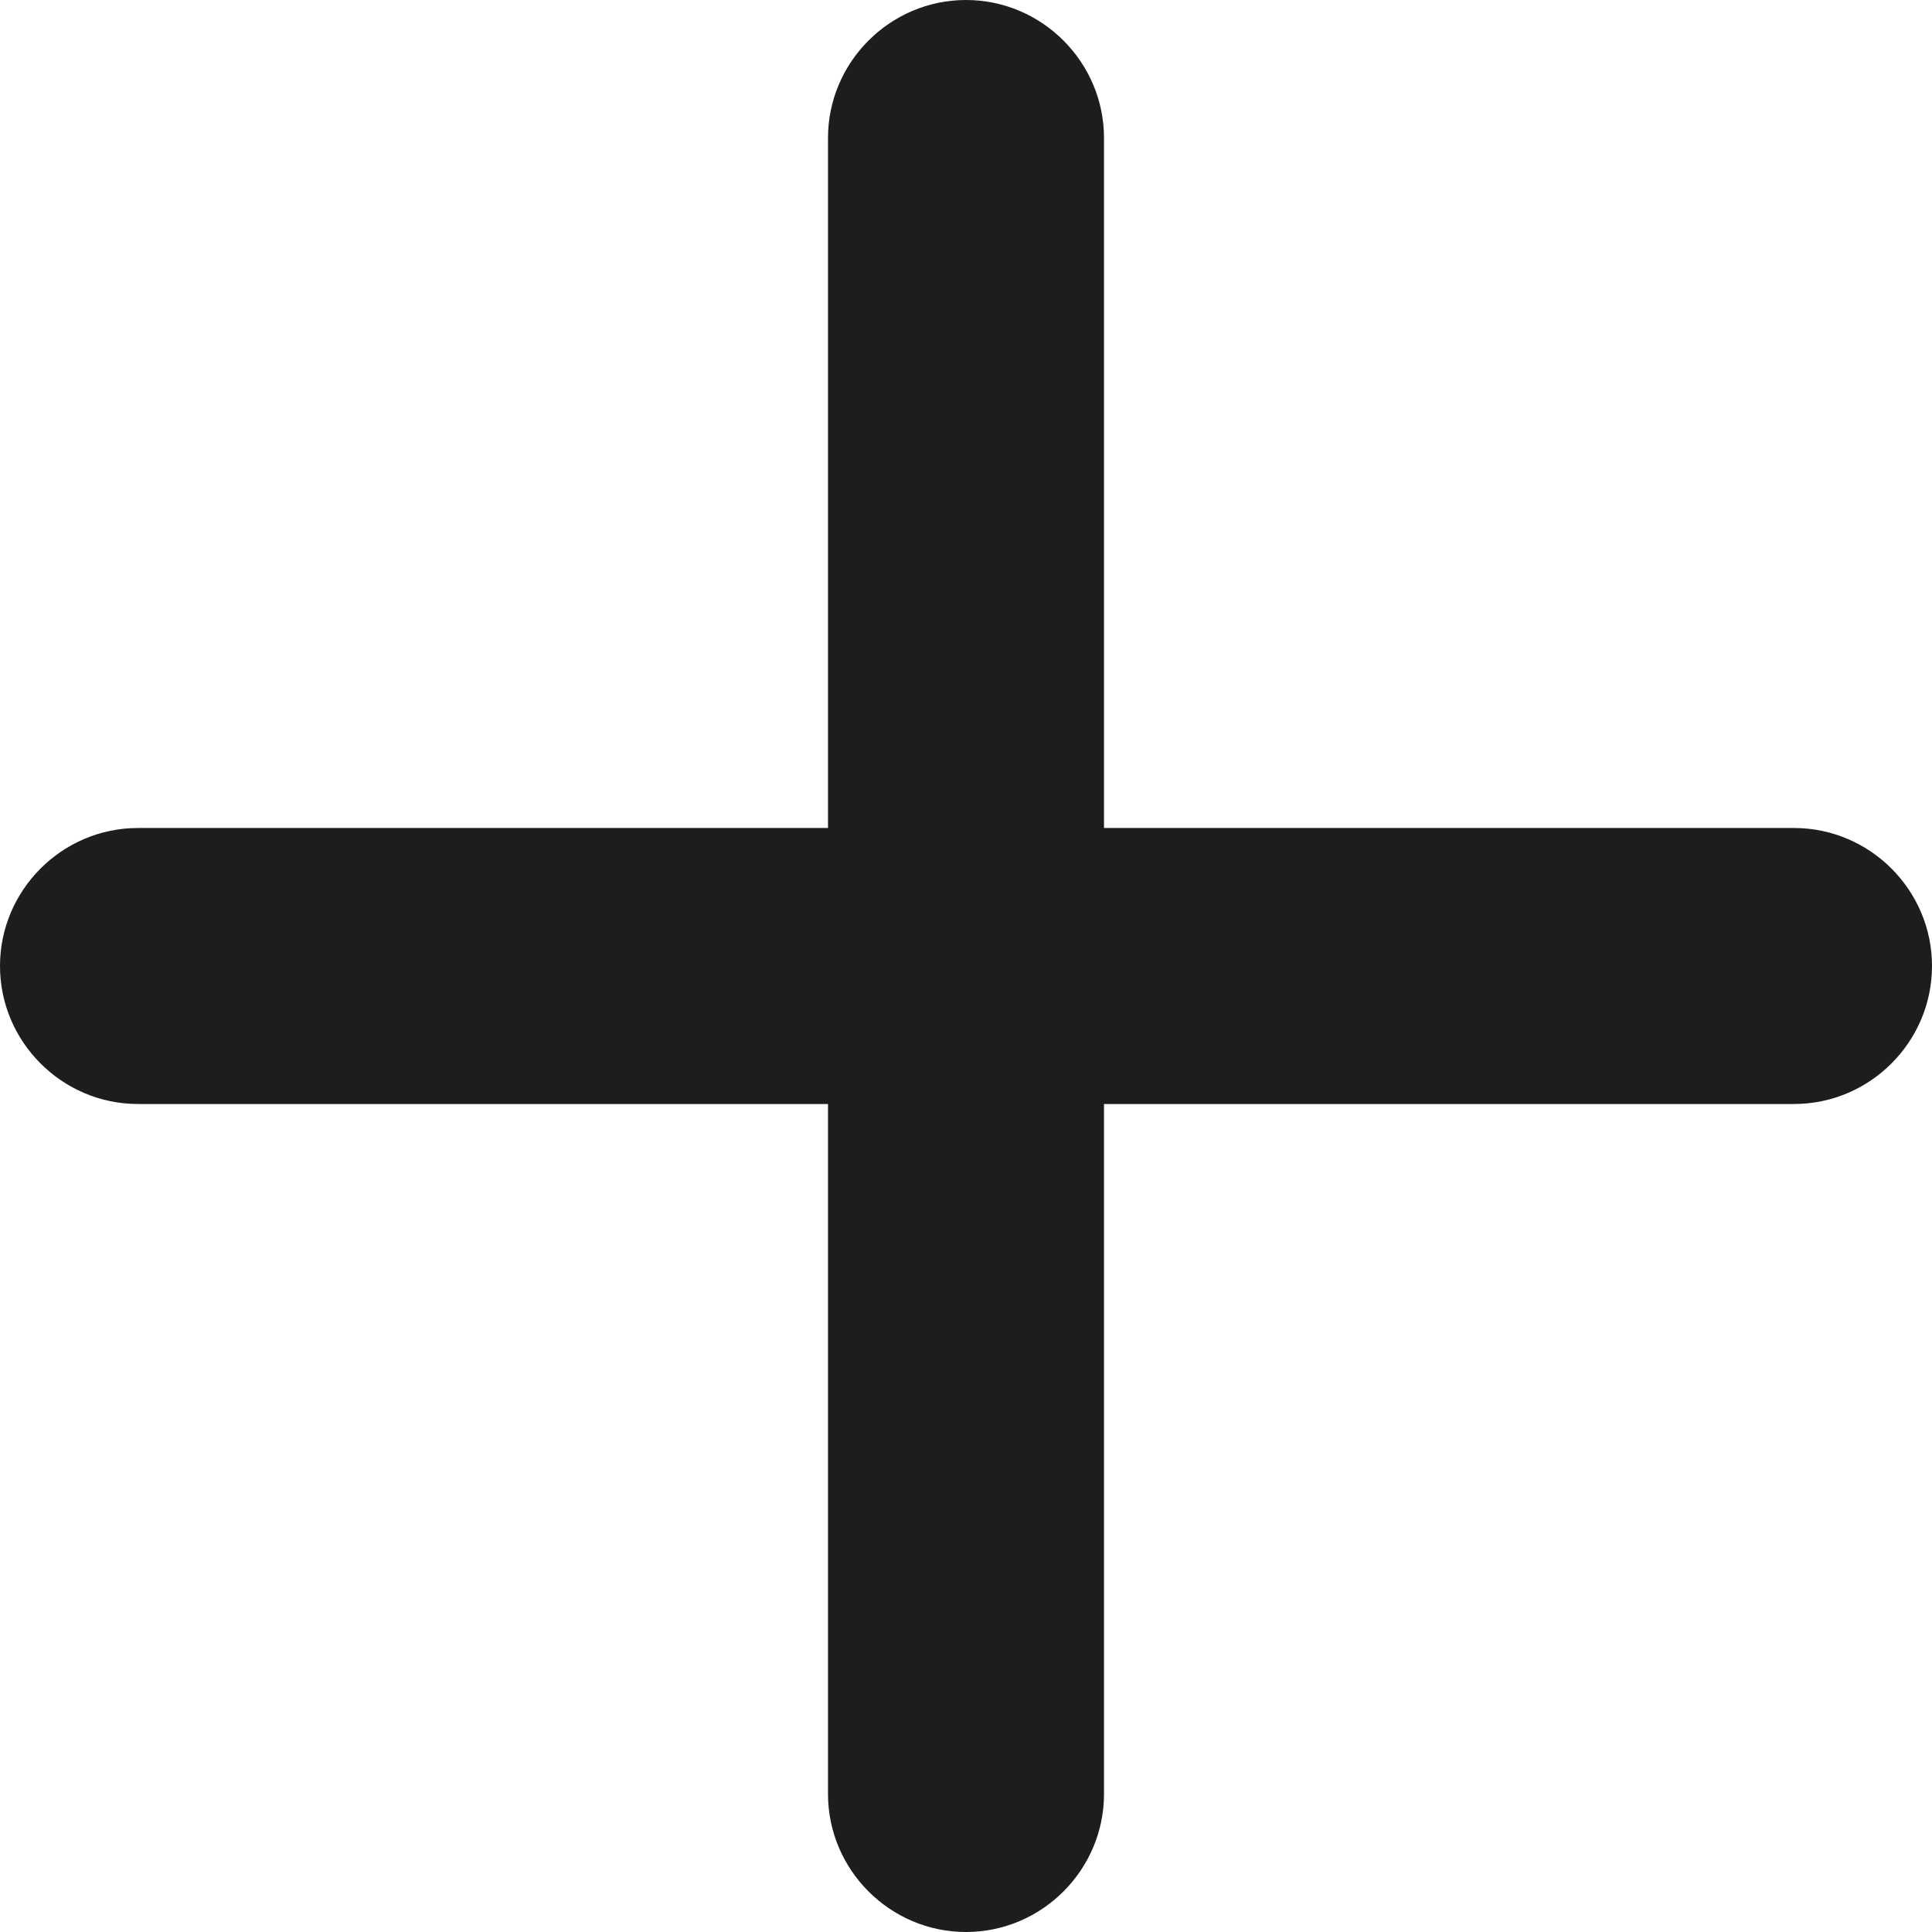
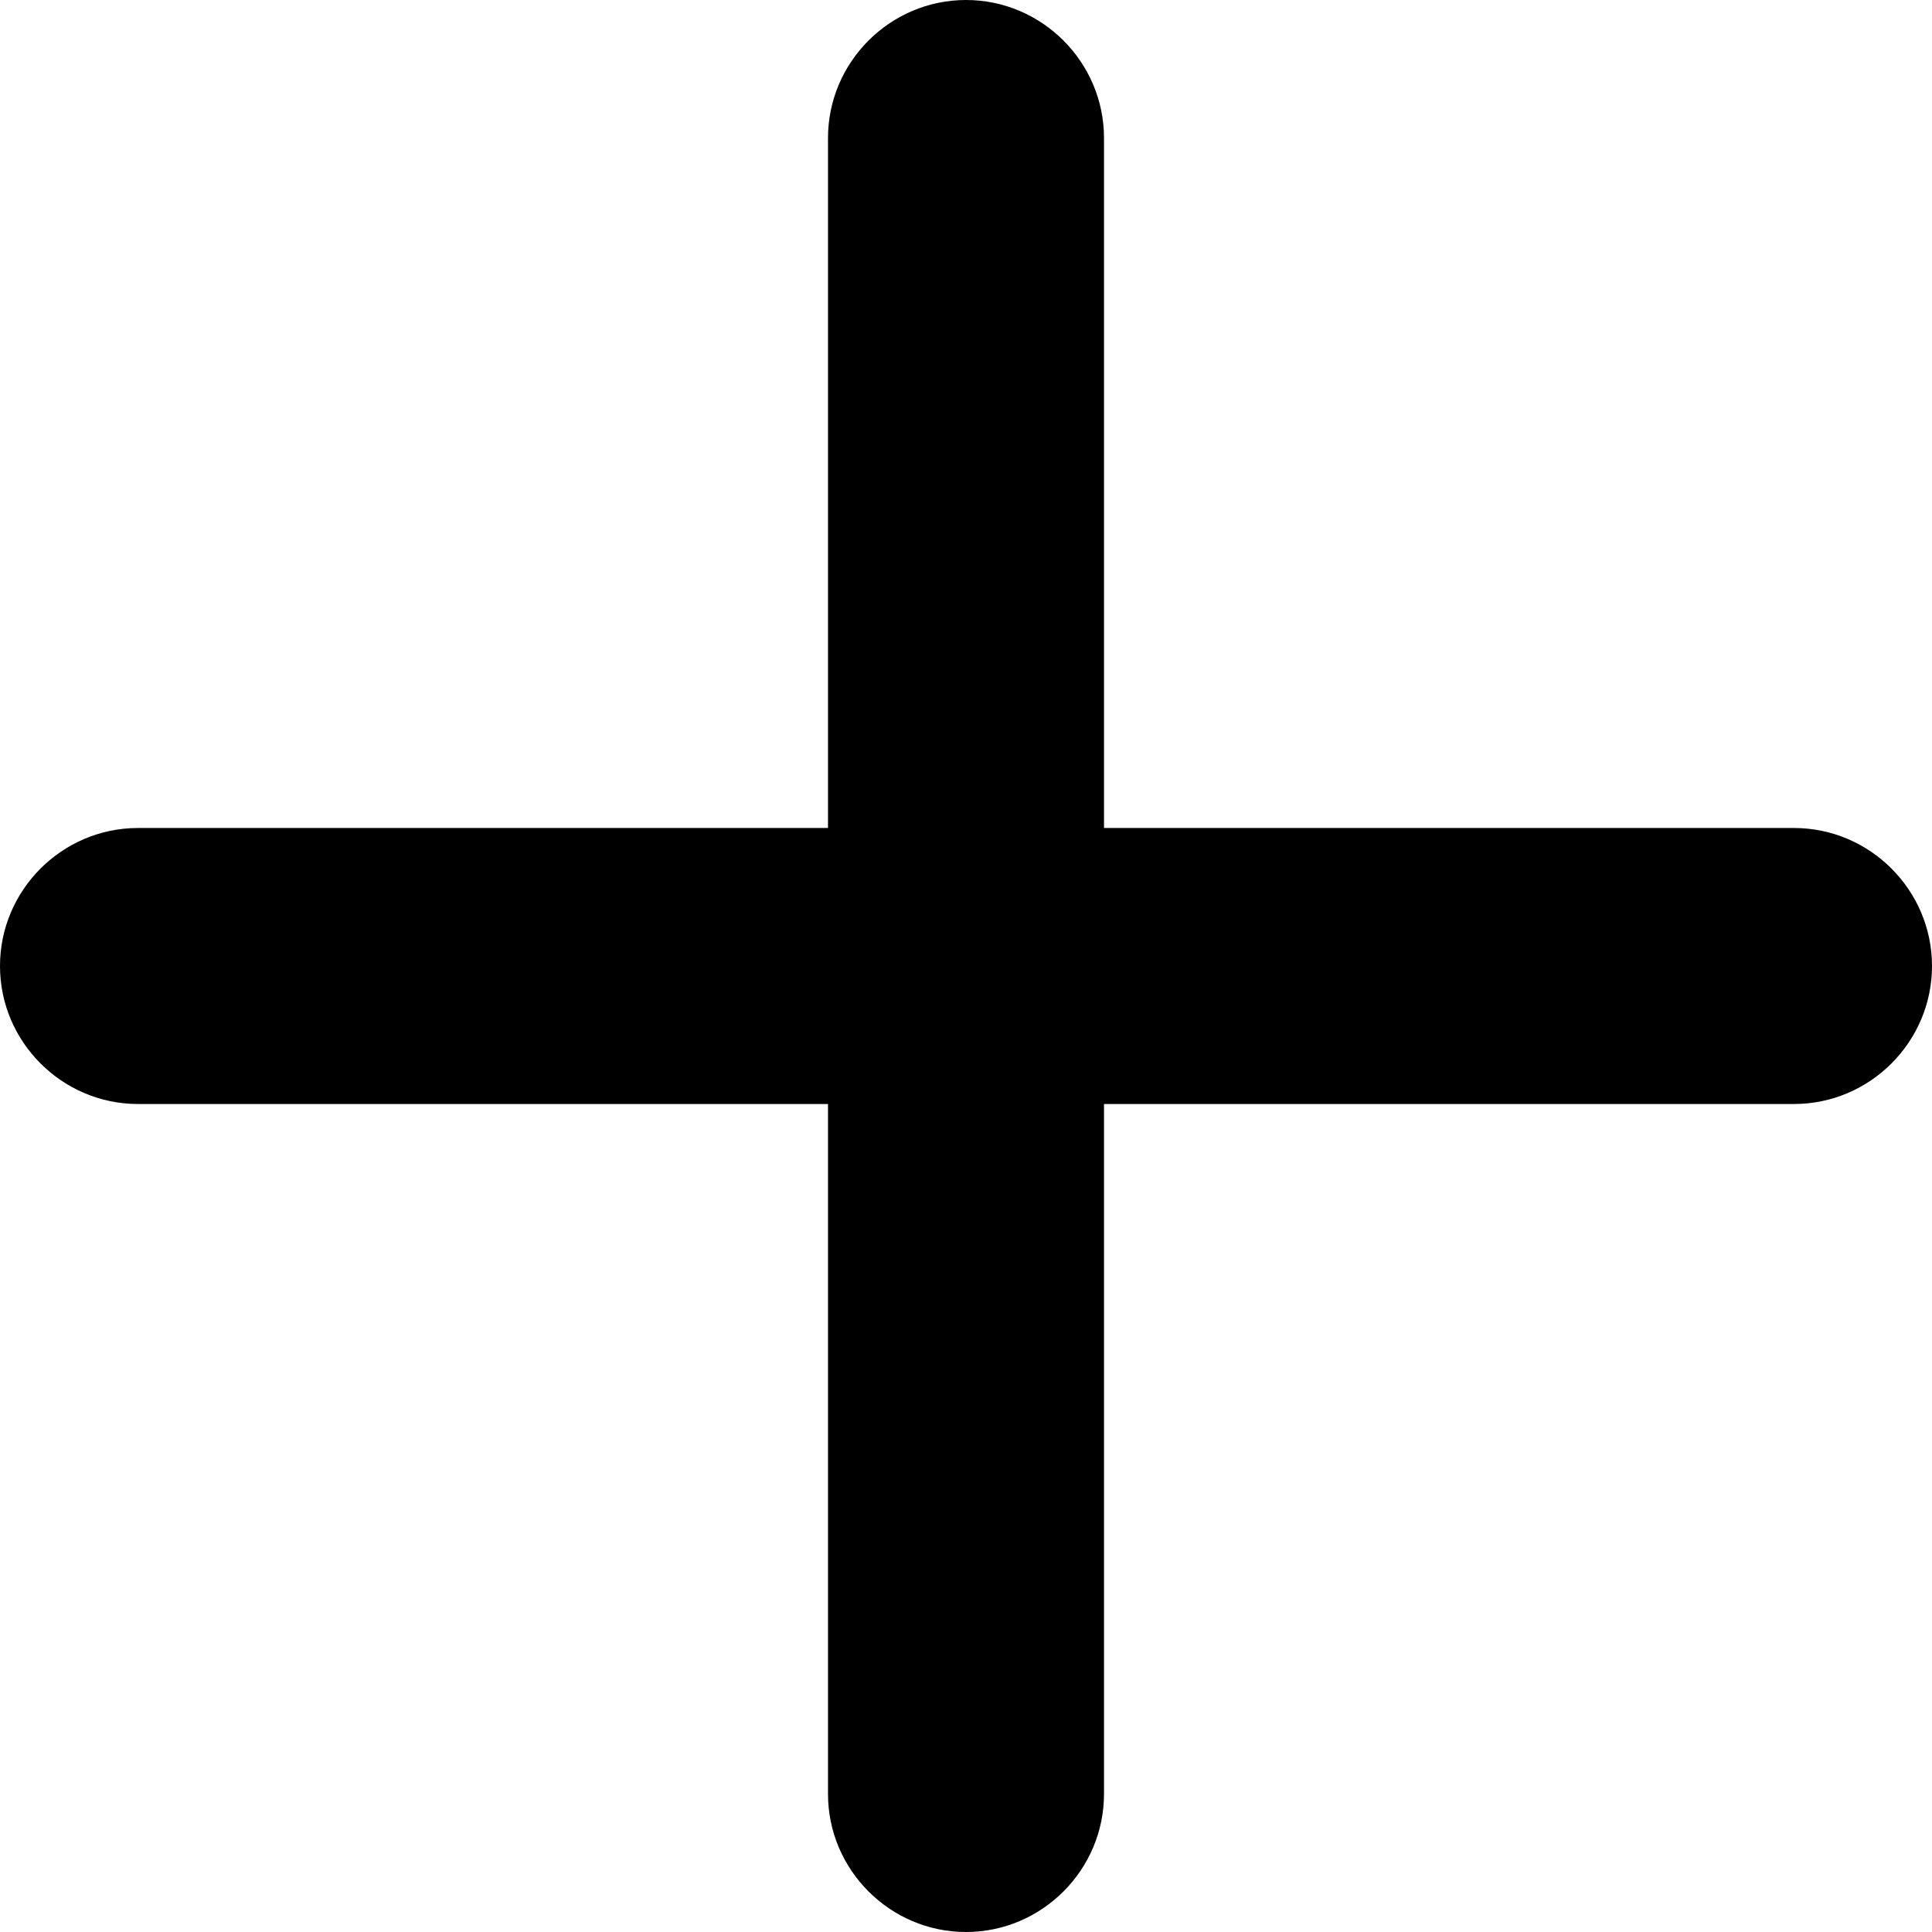
<svg xmlns="http://www.w3.org/2000/svg" viewBox="0 0 14 14">
  <g fill="none" fill-rule="evenodd">
    <path d="M-5-5h24v24H-5z" />
-     <path d="M13 8H8v5c0 .55-.45 1-1 1s-1-.45-1-1V8H1c-.55 0-1-.45-1-1s.45-1 1-1h5V1c0-.55.45-1 1-1s1 .45 1 1v5h5c.55 0 1 .45 1 1s-.45 1-1 1Z" fill="#1D1D1D" />
+     <path d="M13 8H8v5c0 .55-.45 1-1 1s-1-.45-1-1V8H1c-.55 0-1-.45-1-1s.45-1 1-1h5V1c0-.55.45-1 1-1s1 .45 1 1v5h5c.55 0 1 .45 1 1s-.45 1-1 1Z" fill="black" />
  </g>
</svg>
